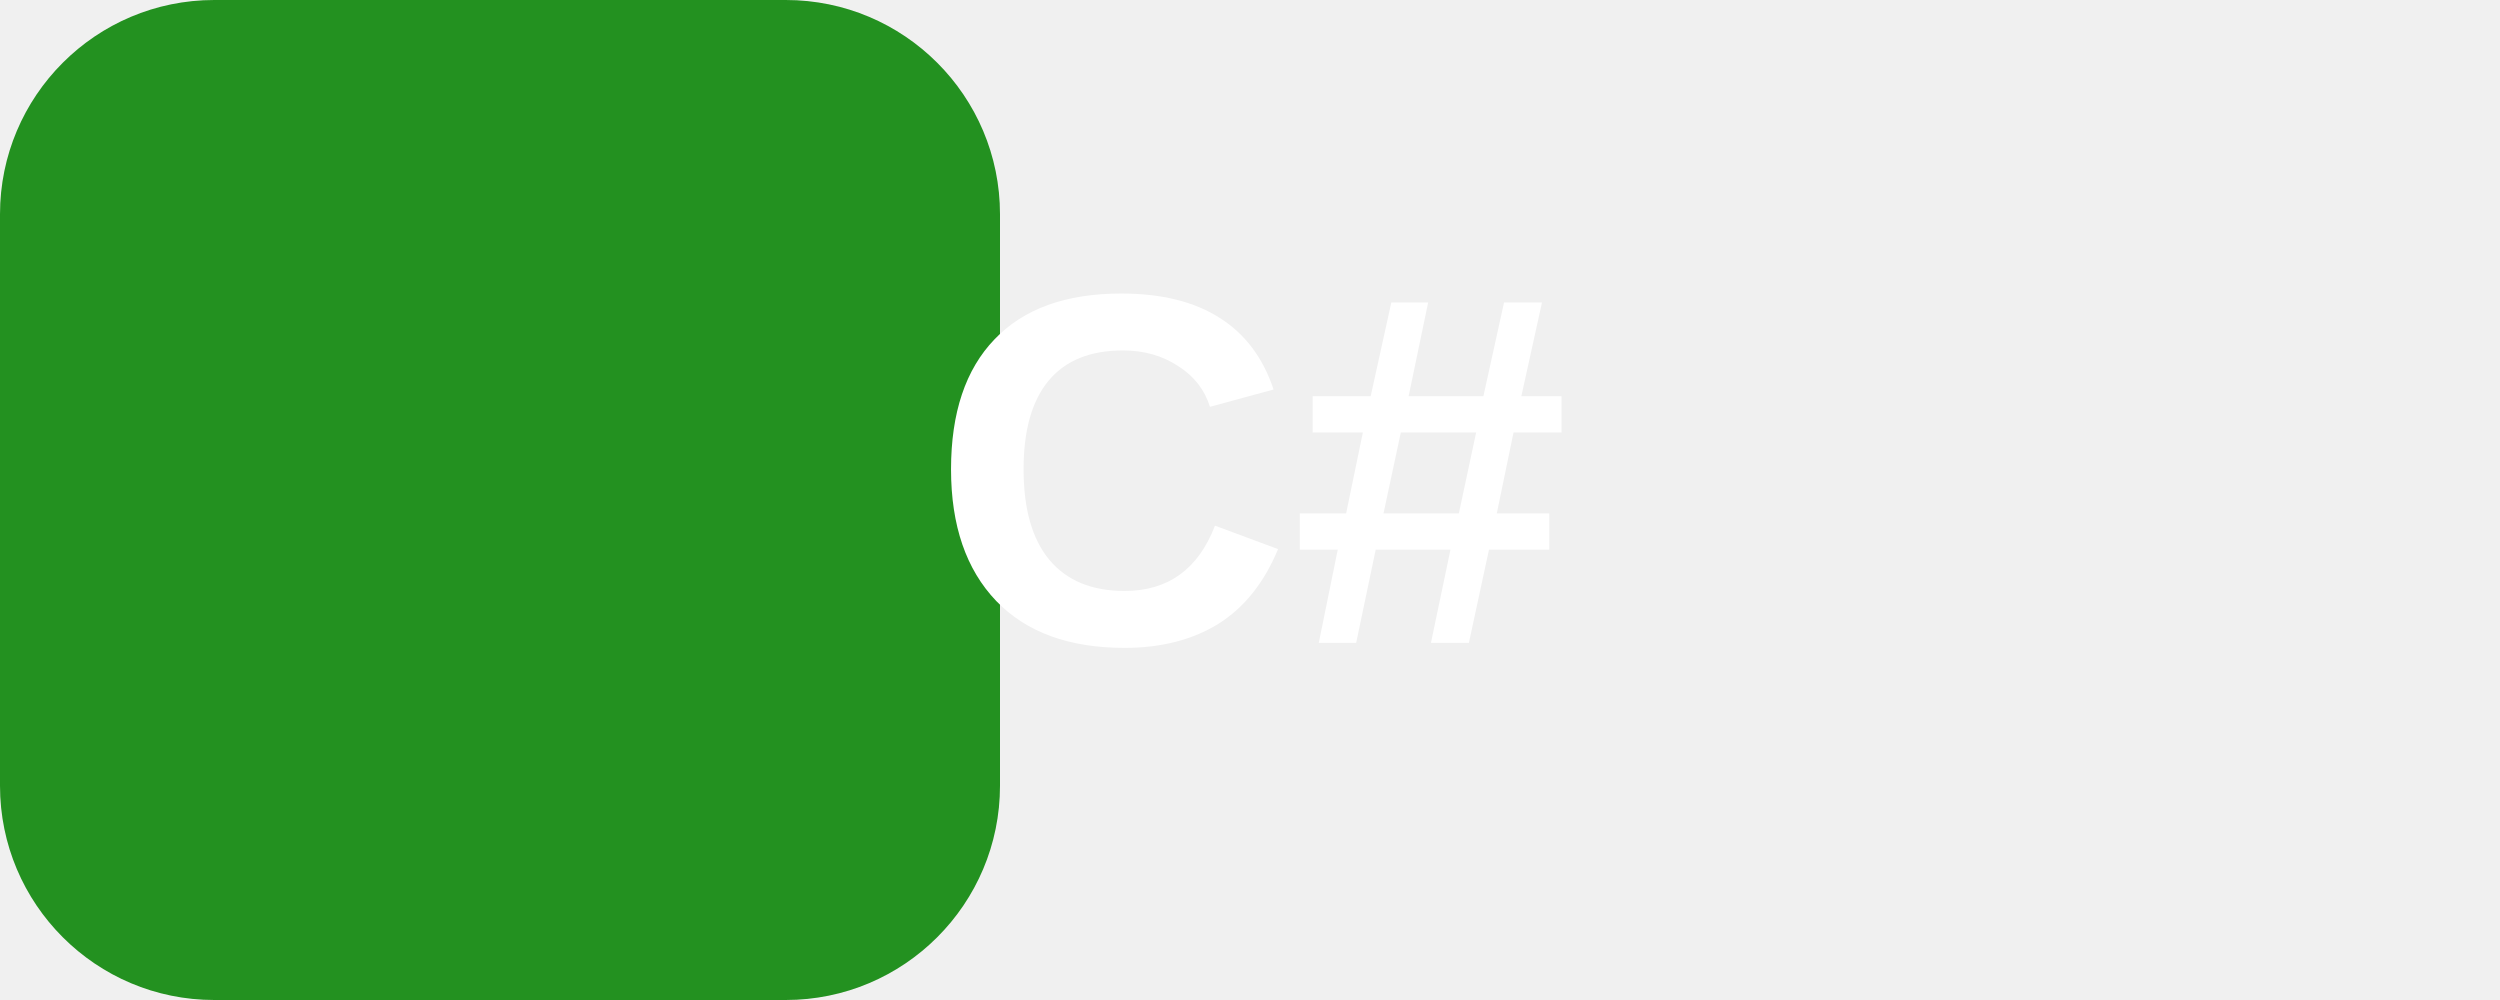
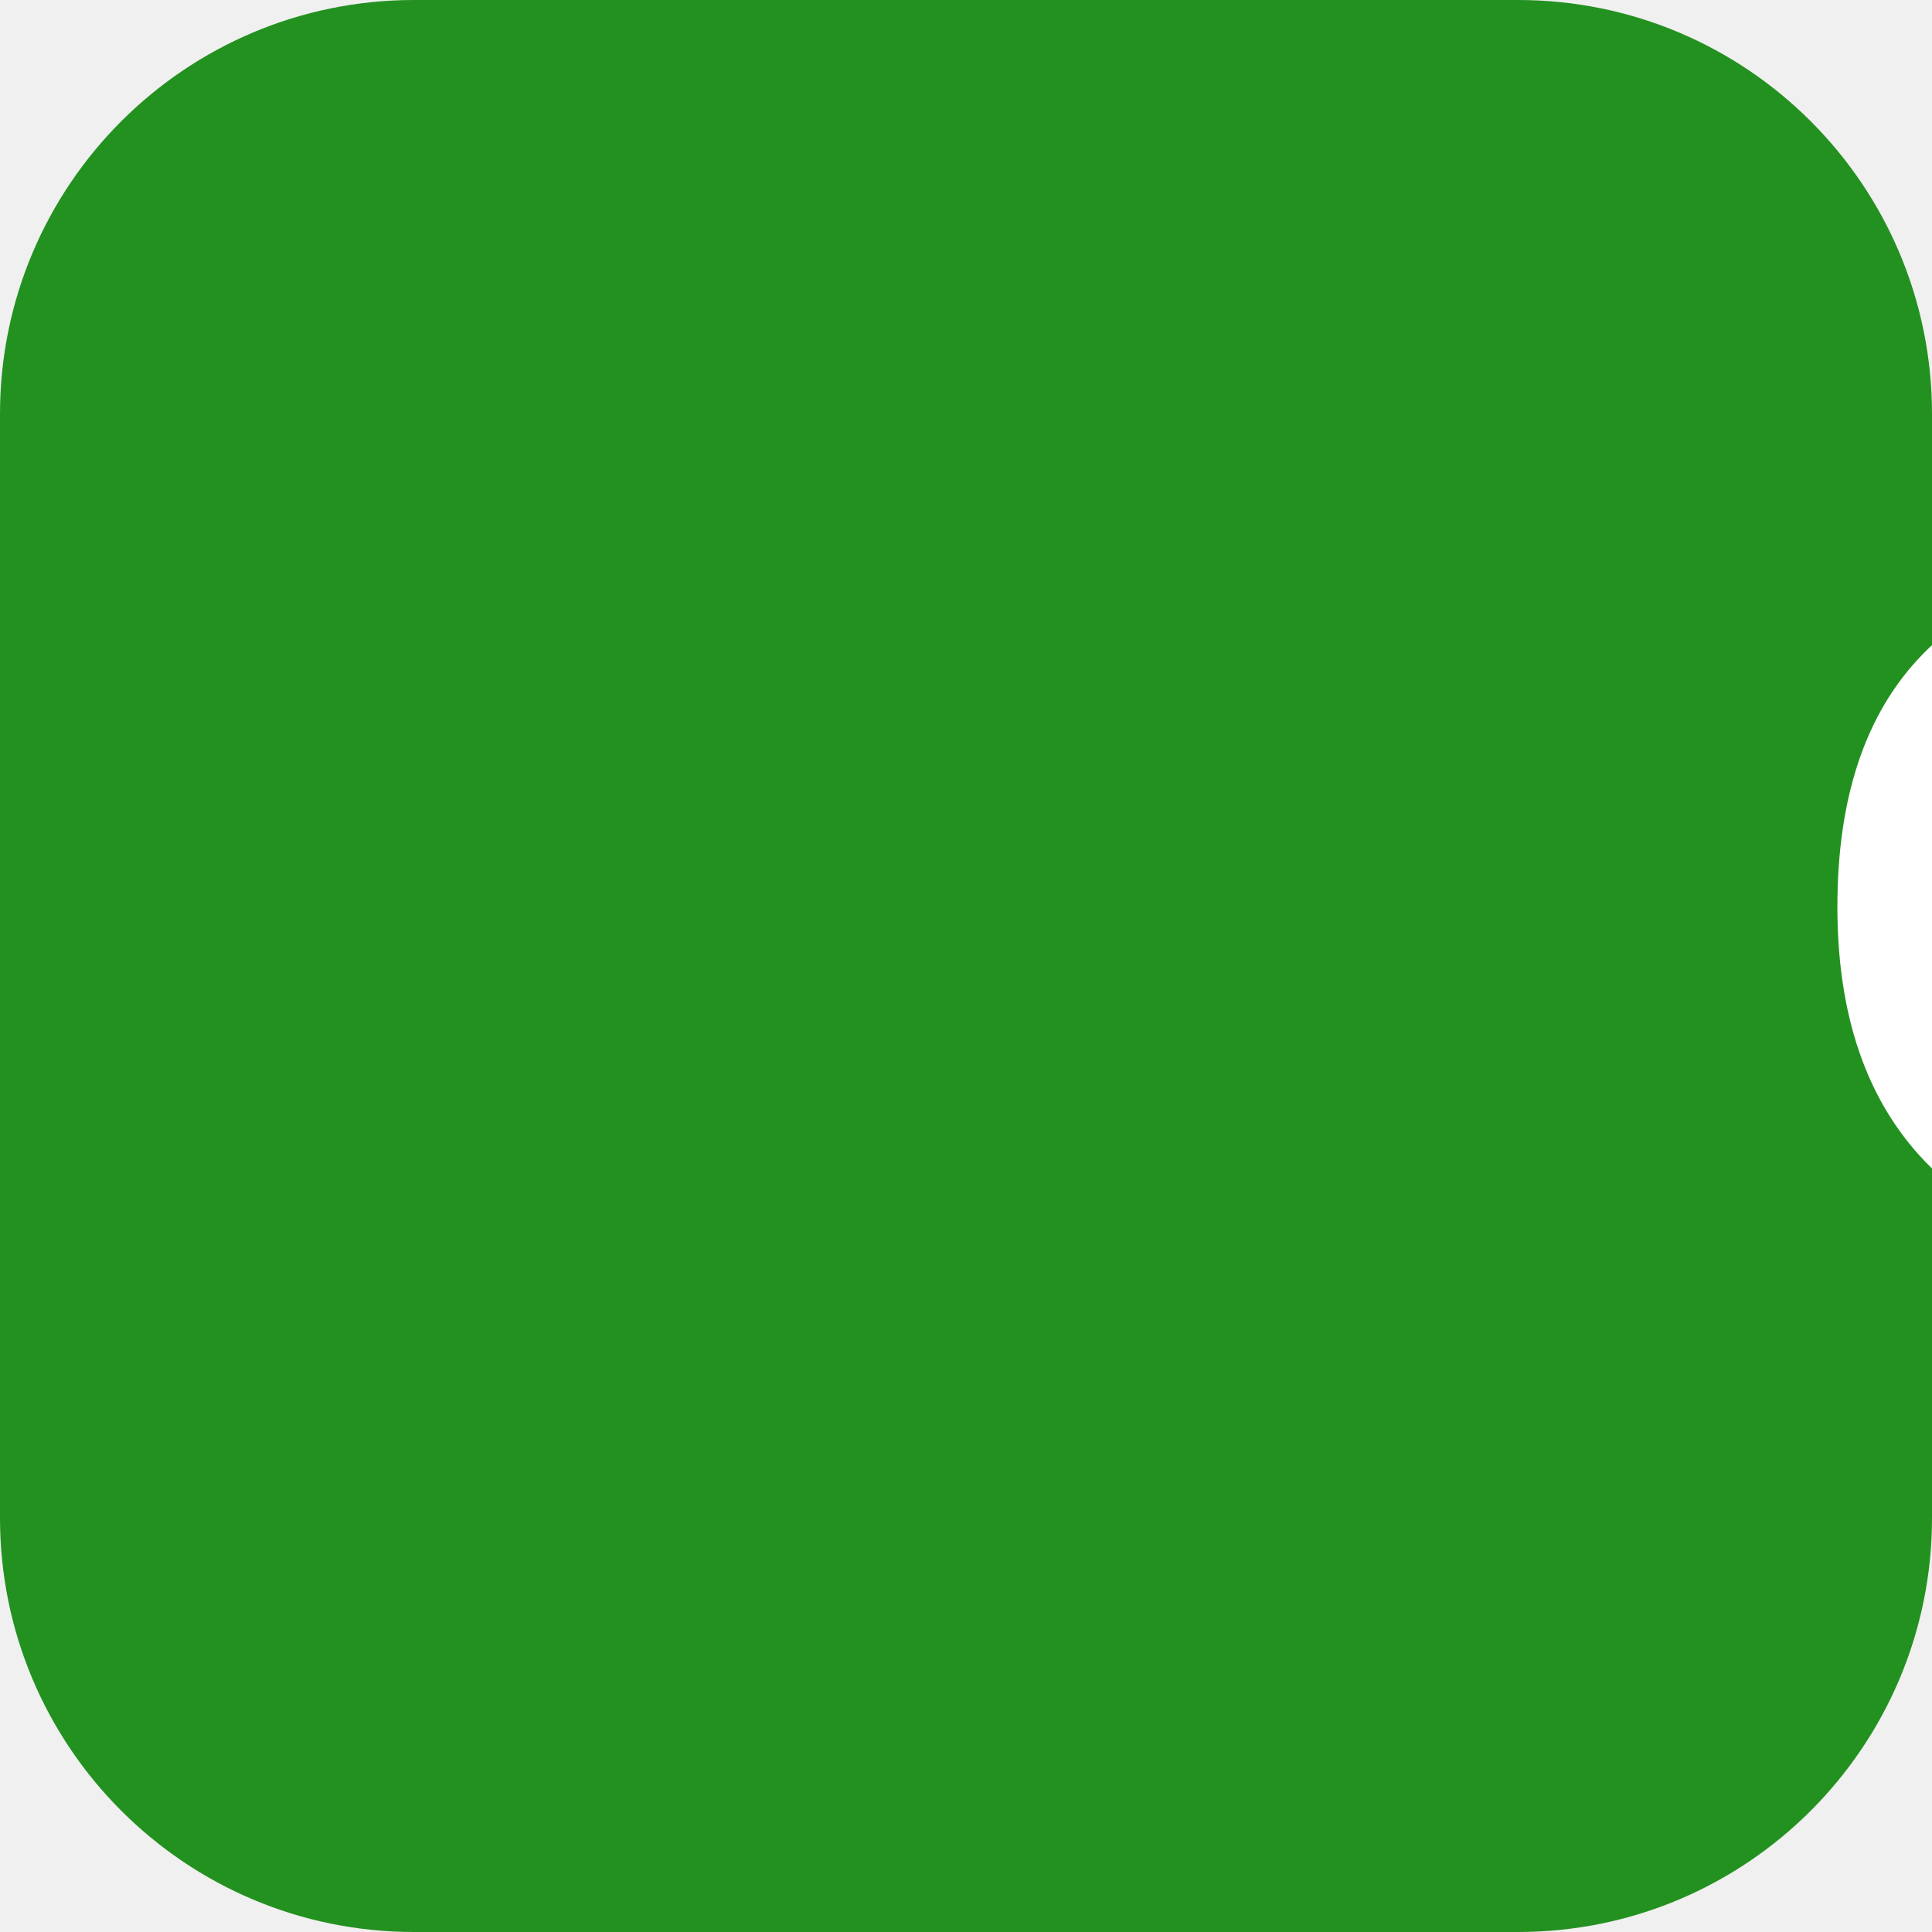
- <svg xmlns="http://www.w3.org/2000/svg" width="70" height="28">
+ <svg xmlns="http://www.w3.org/2000/svg" width="28" height="28">
  <rect width="28" height="28" rx="6" fill="#239120" />
  <text x="35" y="18" fill="white" font-family="Arial, sans-serif" font-size="14" font-weight="bold" text-anchor="middle">C#</text>
</svg>
